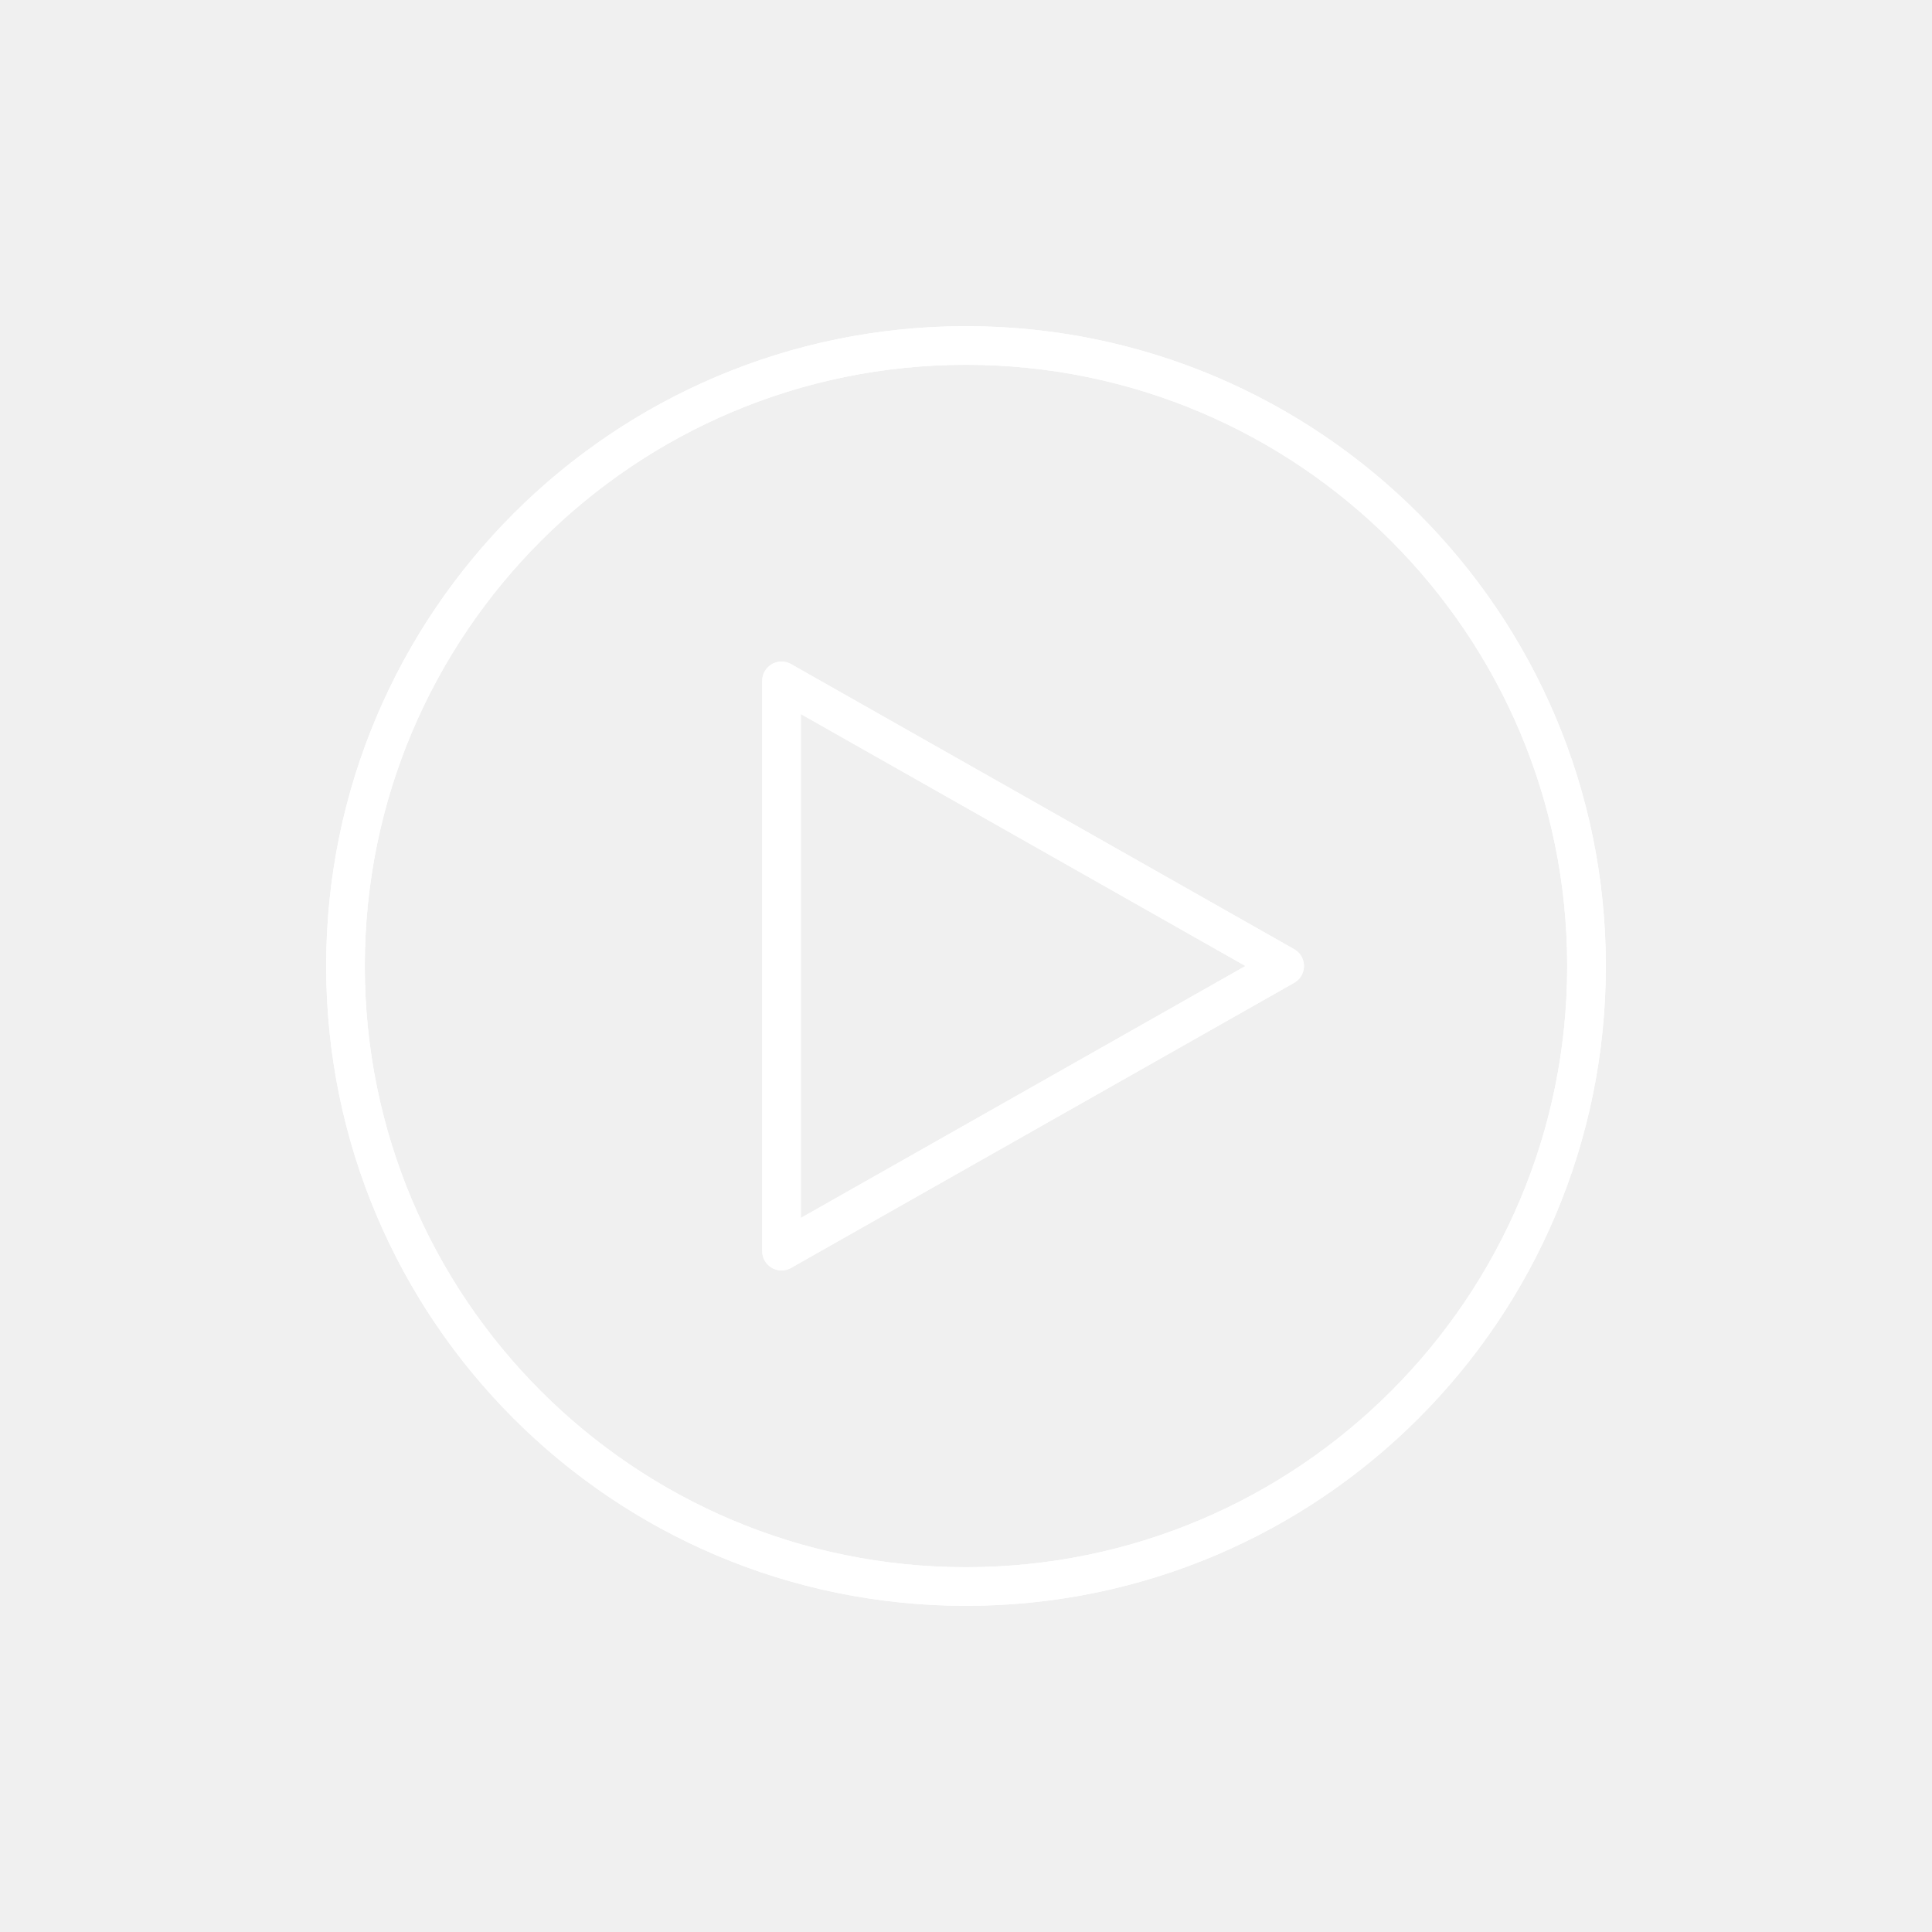
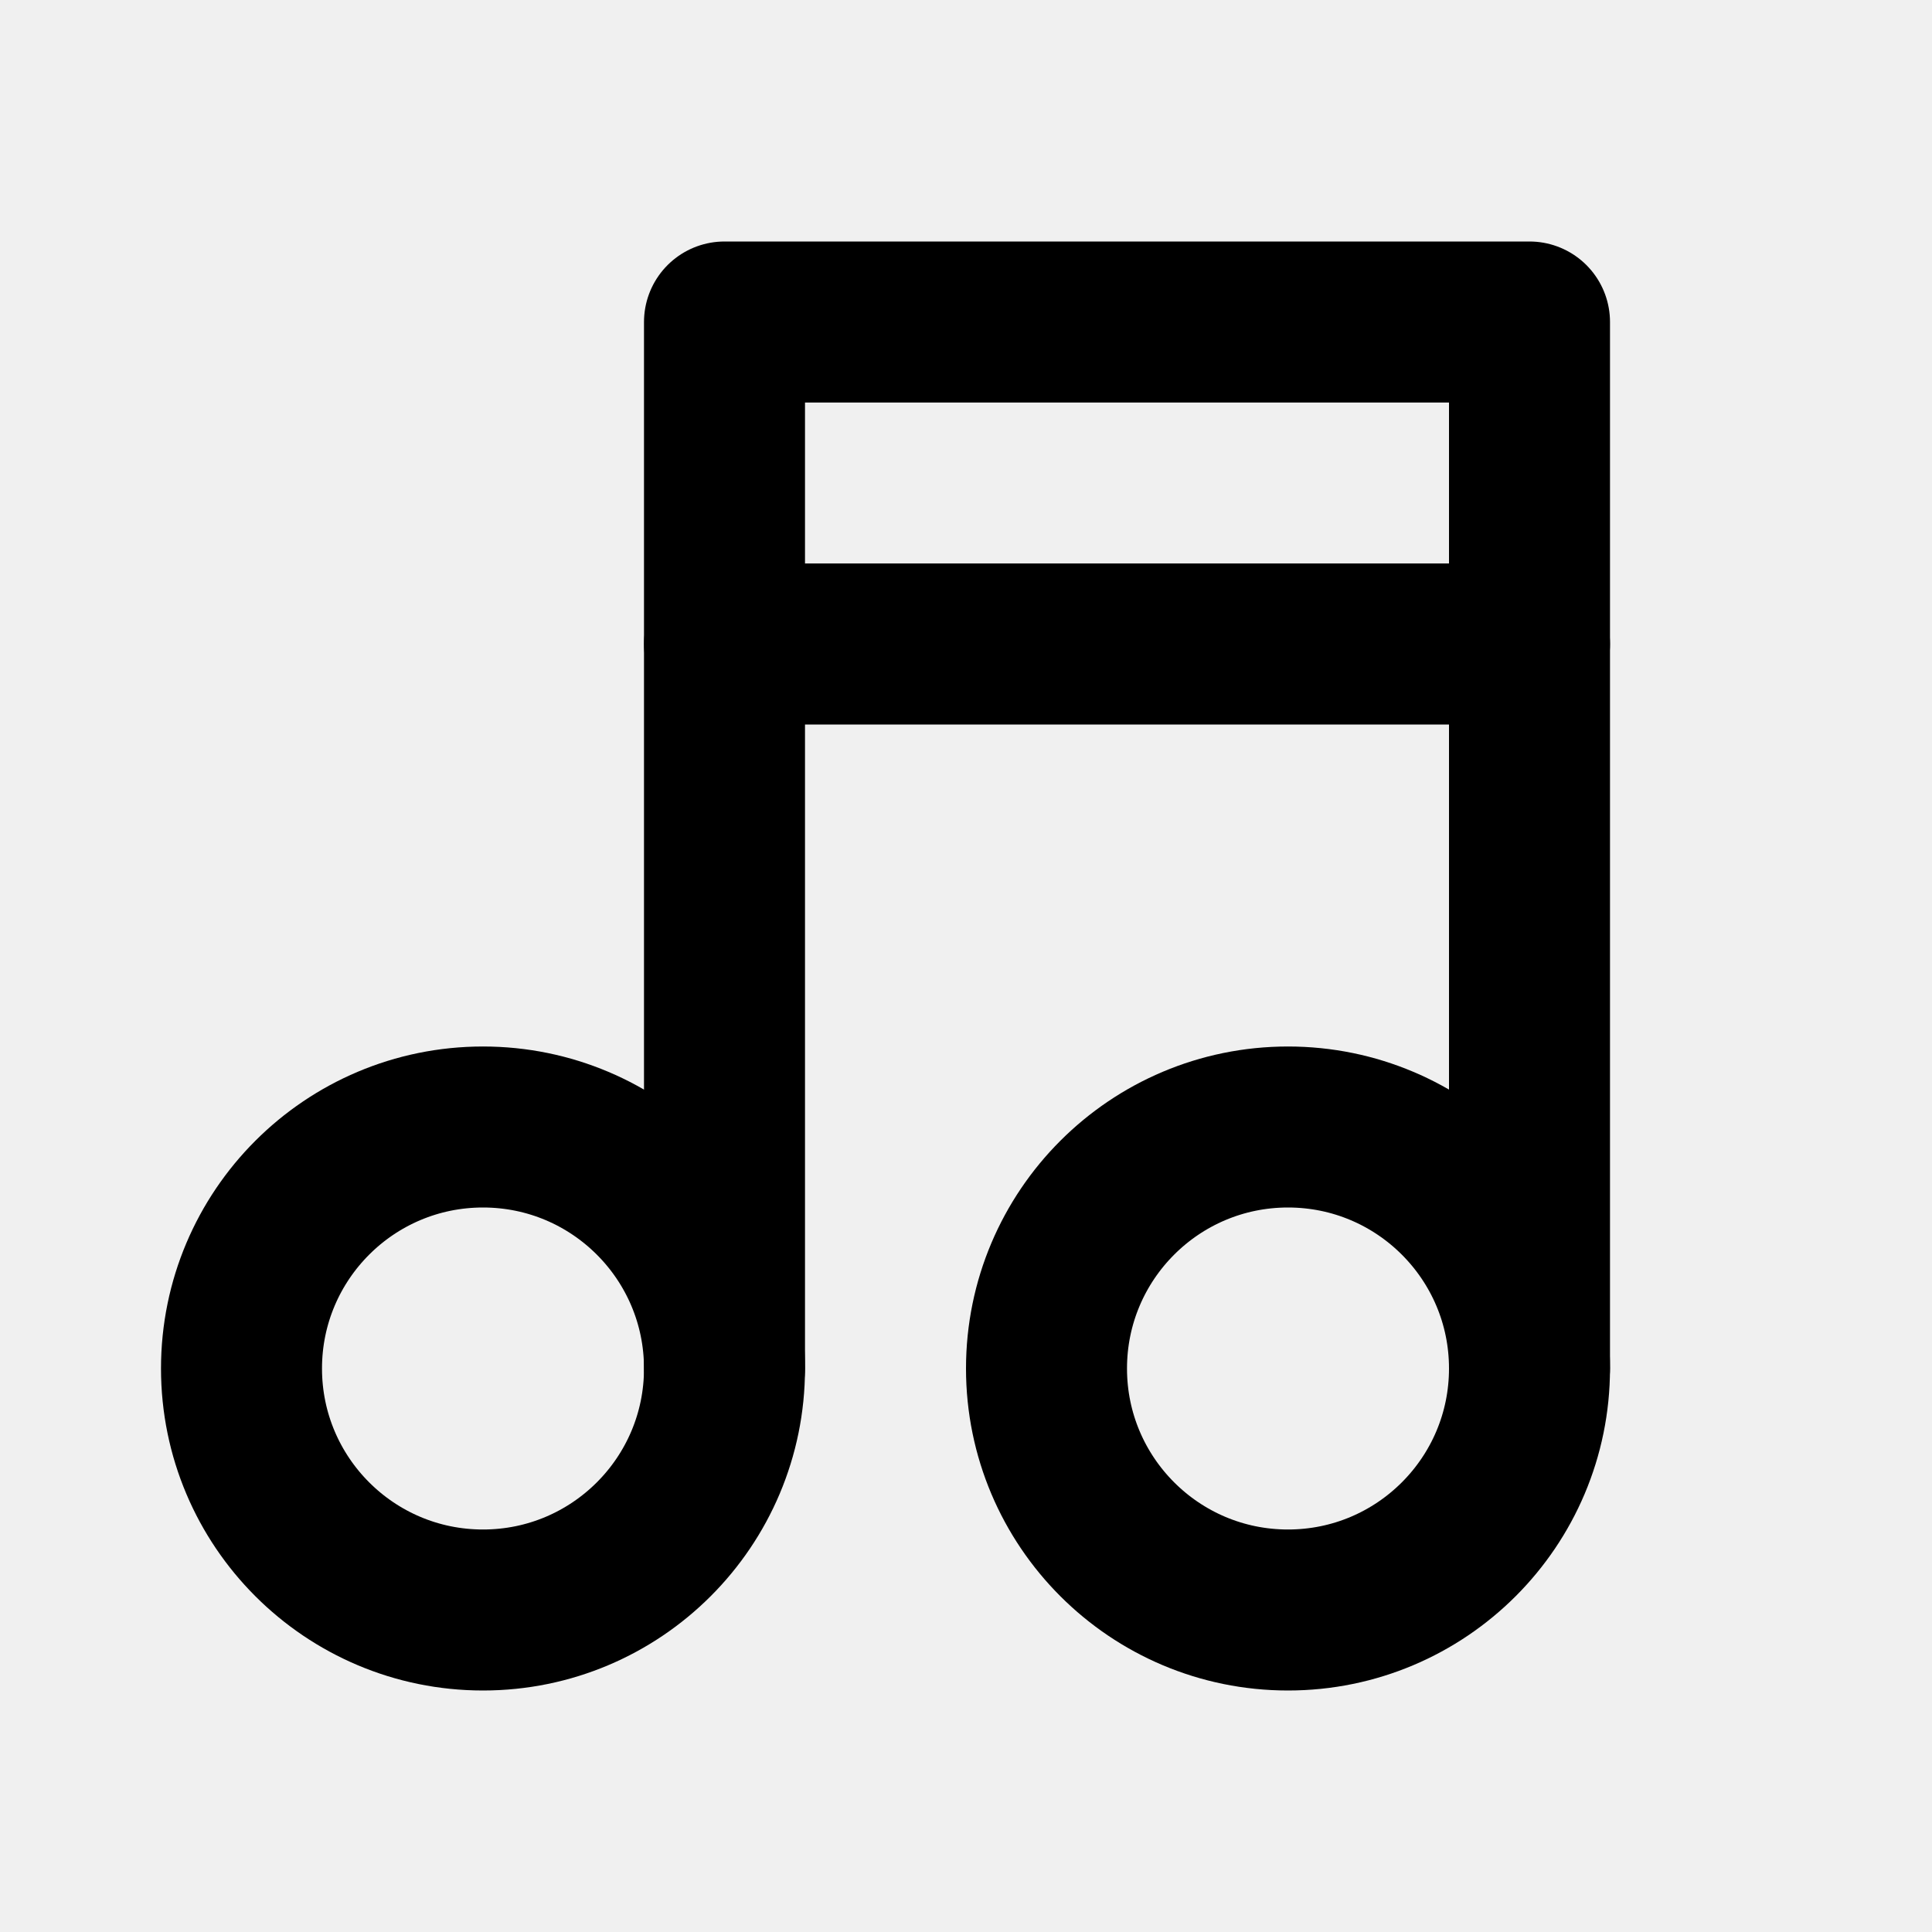
- <svg xmlns="http://www.w3.org/2000/svg" width="256px" height="256px" viewBox="-19.2 -19.2 230.40 230.40" fill="none" stroke="#ffffff" transform="rotate(0)">
-   <g id="SVGRepo_bgCarrier" stroke-width="0" />
-   <g id="SVGRepo_tracerCarrier" stroke-linecap="round" stroke-linejoin="round" stroke="#CCCCCC" stroke-width="10.752">
-     <path stroke="#ffffff" stroke-linecap="round" stroke-linejoin="round" stroke-width="4.608" d="M96 170c40.869 0 74-33.131 74-74 0-40.87-33.131-74-74-74-40.87 0-74 33.13-74 74 0 40.869 33.13 74 74 74Z" />
-     <path stroke="#ffffff" stroke-linecap="round" stroke-linejoin="round" stroke-width="4.608" d="M74 130V62l60 34-60 34Z" />
-   </g>
-   <g id="SVGRepo_iconCarrier">
-     <path stroke="#ffffff" stroke-linecap="round" stroke-linejoin="round" stroke-width="4.608" d="M96 170c40.869 0 74-33.131 74-74 0-40.87-33.131-74-74-74-40.87 0-74 33.13-74 74 0 40.869 33.13 74 74 74Z" />
-     <path stroke="#ffffff" stroke-linecap="round" stroke-linejoin="round" stroke-width="4.608" d="M74 130V62l60 34-60 34Z" />
-   </g>
+ <svg xmlns="http://www.w3.org/2000/svg" width="24" height="24" viewBox="0 0 24 24" fill="none" stroke="currentColor" stroke-width="2" stroke-linecap="round" stroke-linejoin="round" class="icon icon-tabler icons-tabler-outline icon-tabler-music">
+   <path stroke="none" d="M0 0h24v24H0z" fill="none" />
+   <path d="M3 17a3 3 0 1 0 6 0a3 3 0 0 0 -6 0" />
+   <path d="M13 17a3 3 0 1 0 6 0a3 3 0 0 0 -6 0" />
+   <path d="M9 17v-13h10v13" />
+   <path d="M9 8h10" />
</svg>
